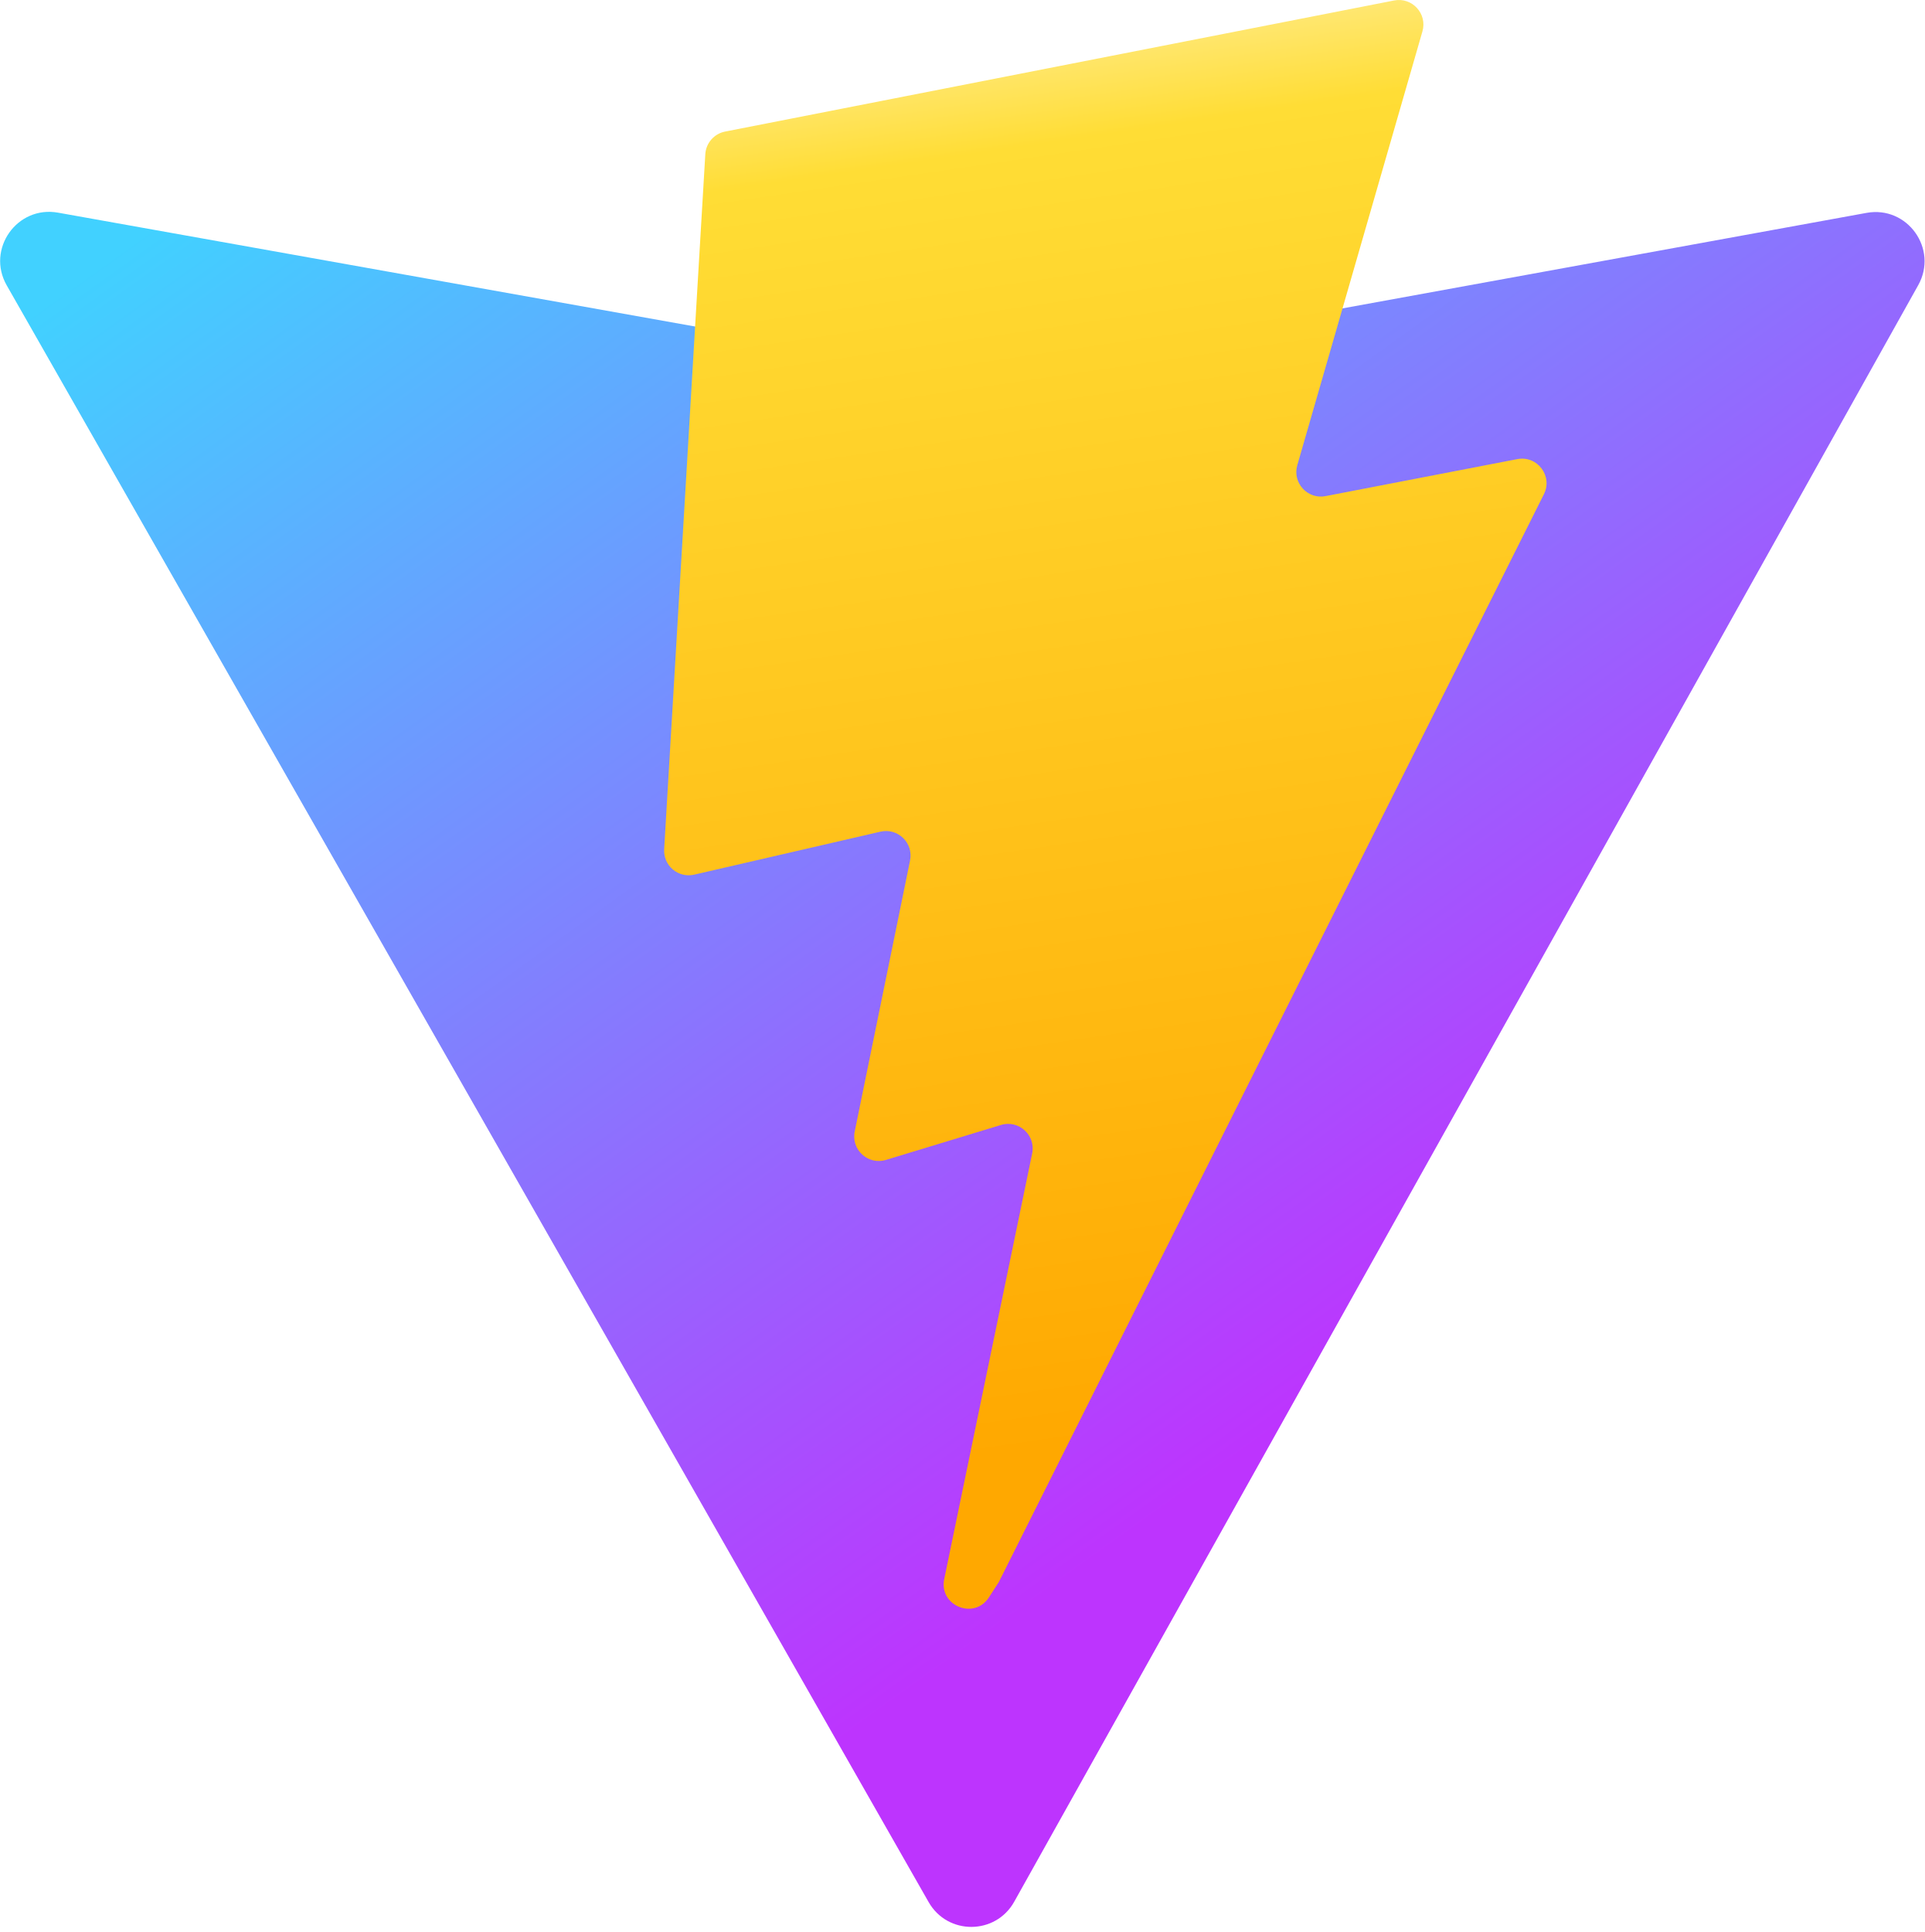
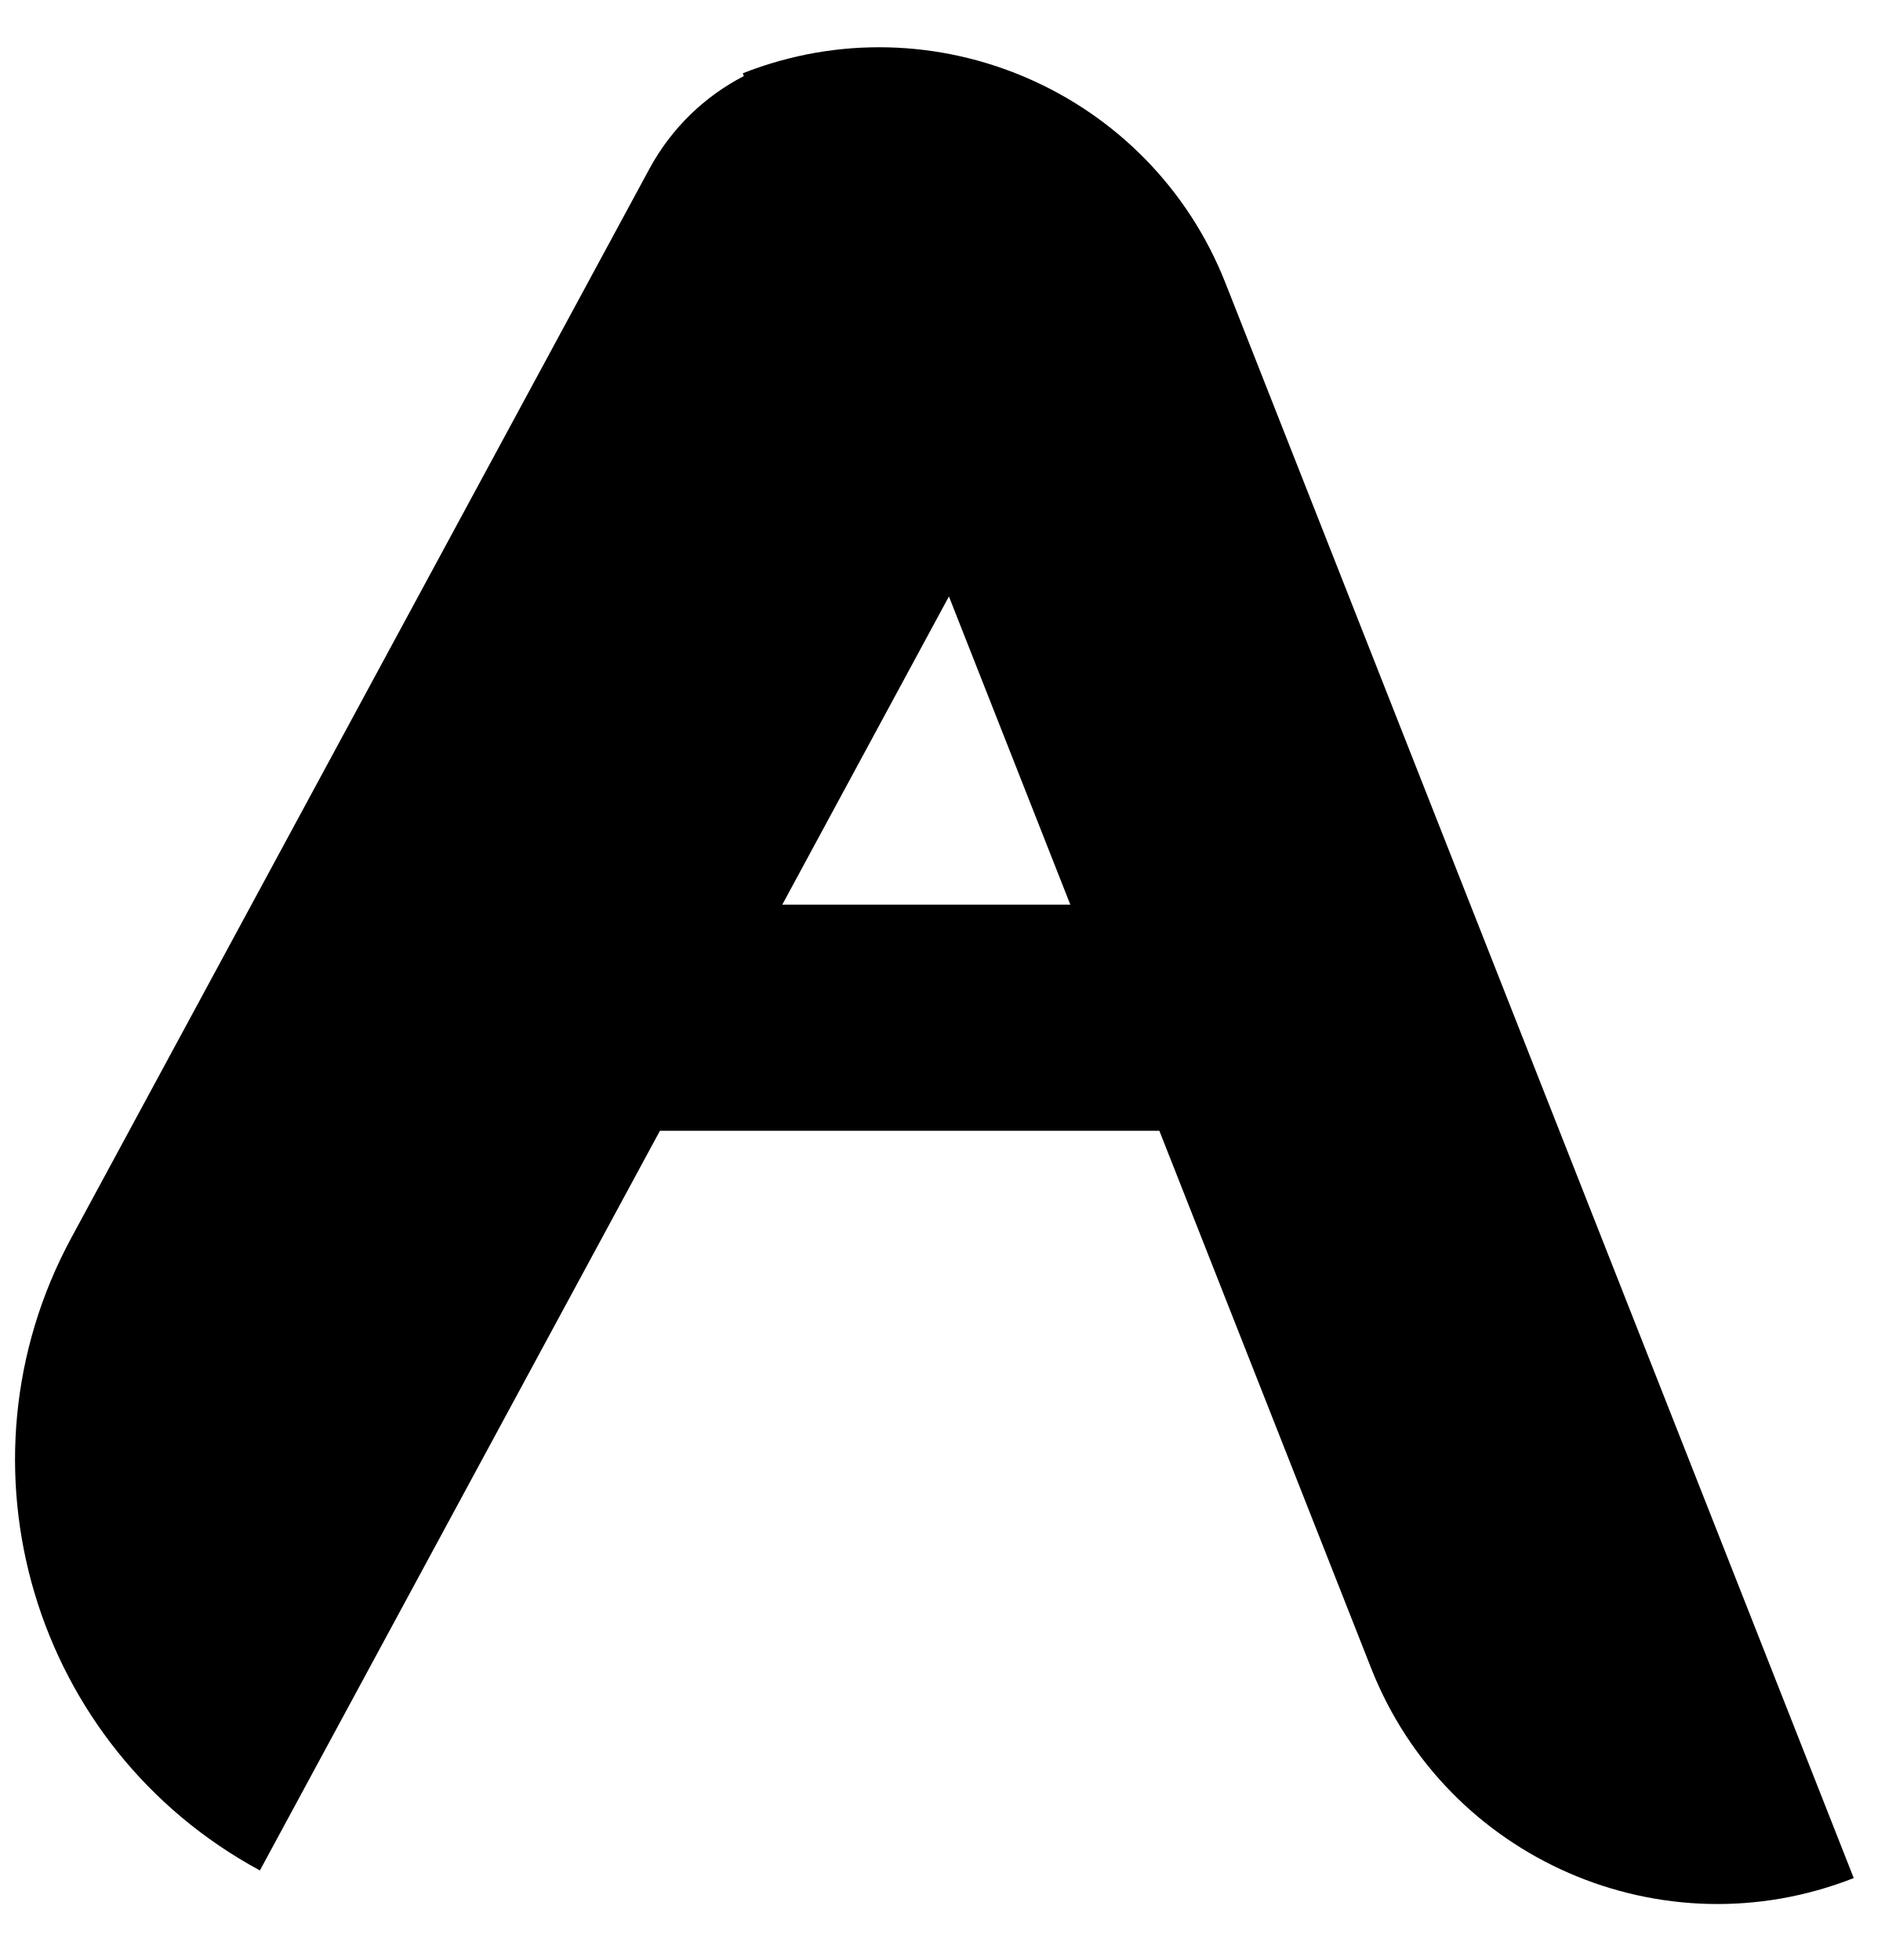
- <svg xmlns="http://www.w3.org/2000/svg" aria-hidden="true" role="img" class="iconify iconify--logos" width="31.88" height="32" preserveAspectRatio="xMidYMid meet" viewBox="0 0 256 257">
-   <defs>
-     <linearGradient id="IconifyId1813088fe1fbc01fb466" x1="-.828%" x2="57.636%" y1="7.652%" y2="78.411%">
-       <stop offset="0%" stop-color="#41D1FF" />
-       <stop offset="100%" stop-color="#BD34FE" />
-     </linearGradient>
-     <linearGradient id="IconifyId1813088fe1fbc01fb467" x1="43.376%" x2="50.316%" y1="2.242%" y2="89.03%">
-       <stop offset="0%" stop-color="#FFEA83" />
-       <stop offset="8.333%" stop-color="#FFDD35" />
-       <stop offset="100%" stop-color="#FFA800" />
-     </linearGradient>
-   </defs>
-   <path fill="url(#IconifyId1813088fe1fbc01fb466)" d="M255.153 37.938L134.897 252.976c-2.483 4.44-8.862 4.466-11.382.048L.875 37.958c-2.746-4.814 1.371-10.646 6.827-9.67l120.385 21.517a6.537 6.537 0 0 0 2.322-.004l117.867-21.483c5.438-.991 9.574 4.796 6.877 9.62Z" />
-   <path fill="url(#IconifyId1813088fe1fbc01fb467)" d="M185.432.063L96.44 17.501a3.268 3.268 0 0 0-2.634 3.014l-5.474 92.456a3.268 3.268 0 0 0 3.997 3.378l24.777-5.718c2.318-.535 4.413 1.507 3.936 3.838l-7.361 36.047c-.495 2.426 1.782 4.5 4.151 3.78l15.304-4.649c2.372-.72 4.652 1.36 4.15 3.788l-11.698 56.621c-.732 3.542 3.979 5.473 5.943 2.437l1.313-2.028l72.516-144.72c1.215-2.423-.88-5.186-3.54-4.672l-25.505 4.922c-2.396.462-4.435-1.77-3.759-4.114l16.646-57.705c.677-2.35-1.37-4.583-3.769-4.113Z" />
+ <svg xmlns="http://www.w3.org/2000/svg" width="25" height="26" viewBox="0 0 25 26" fill="none">
+   <path fill-rule="evenodd" clip-rule="evenodd" d="M24.587 24.913a4.936 4.936 0 0 1-6.401-2.784L15.377 15H8.753l-5.306 9.812A6.192 6.192 0 0 1 .946 16.42L8.612 2.242c.296-.548.74-.967 1.254-1.233L9.852.972c2.536-1 5.403.247 6.402 2.783l8.333 21.158ZM10.376 12h3.82l-1.61-4.088L10.376 12Z" fill="#000" />
</svg>
